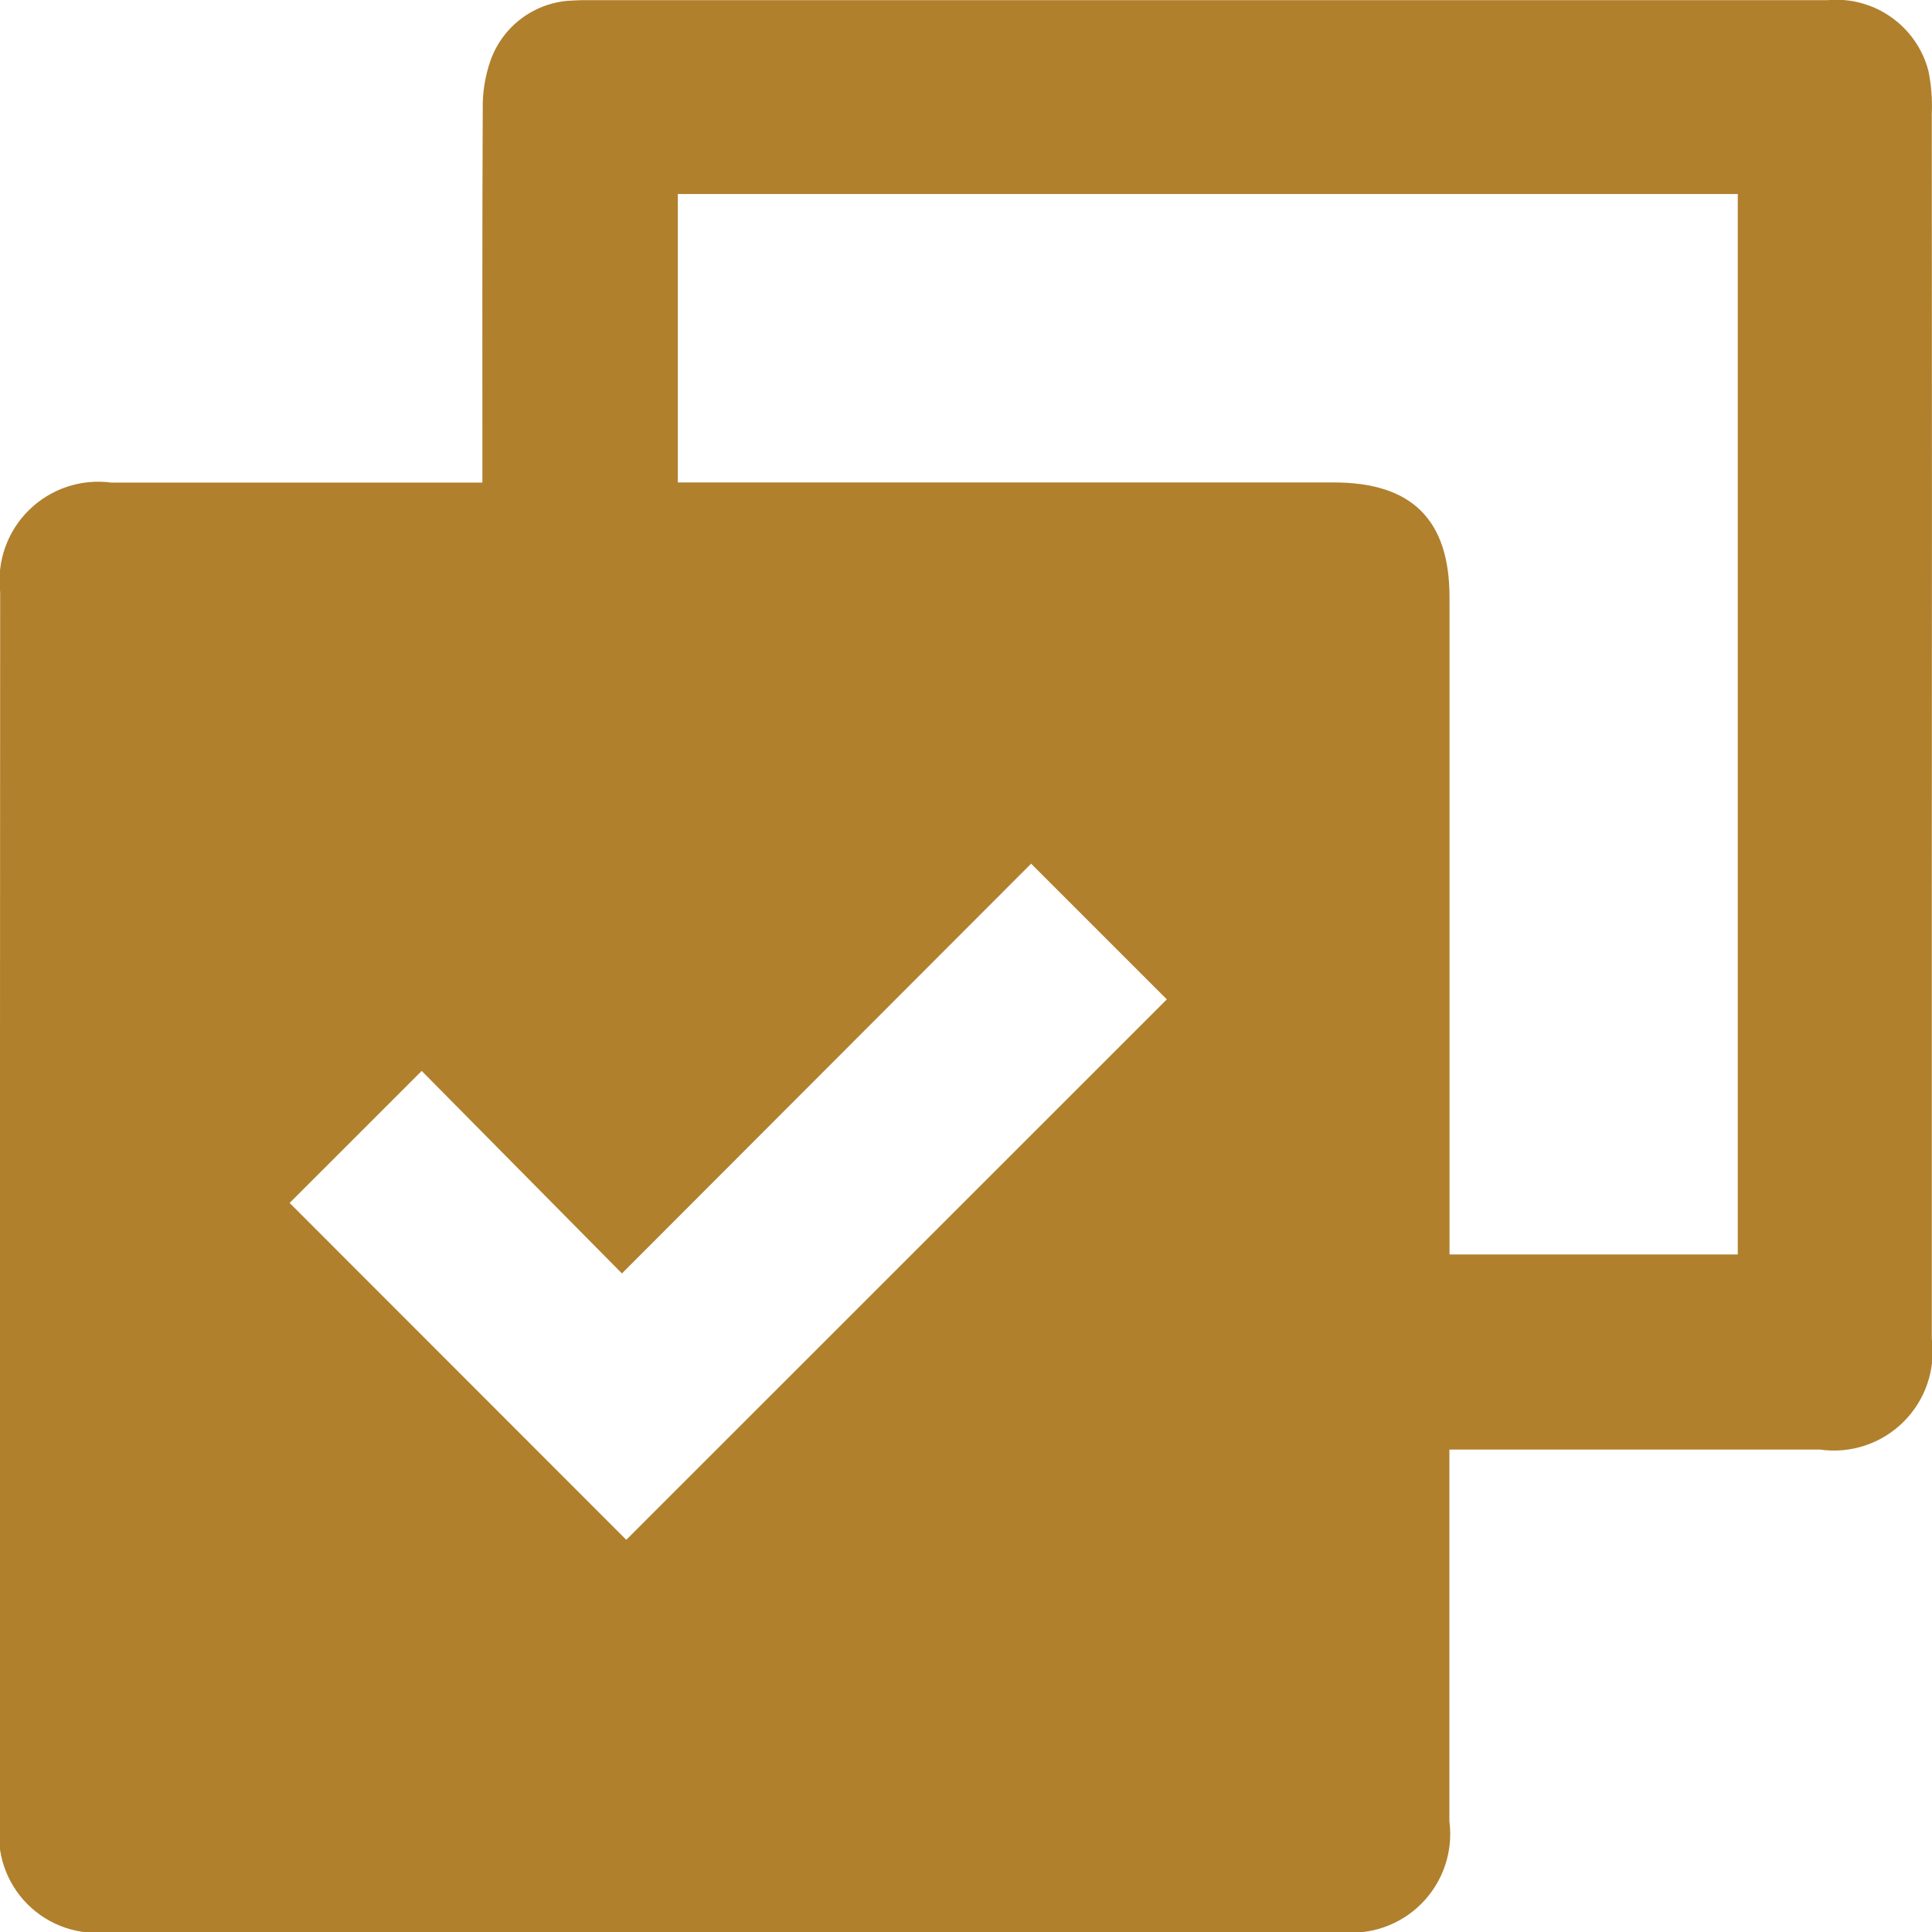
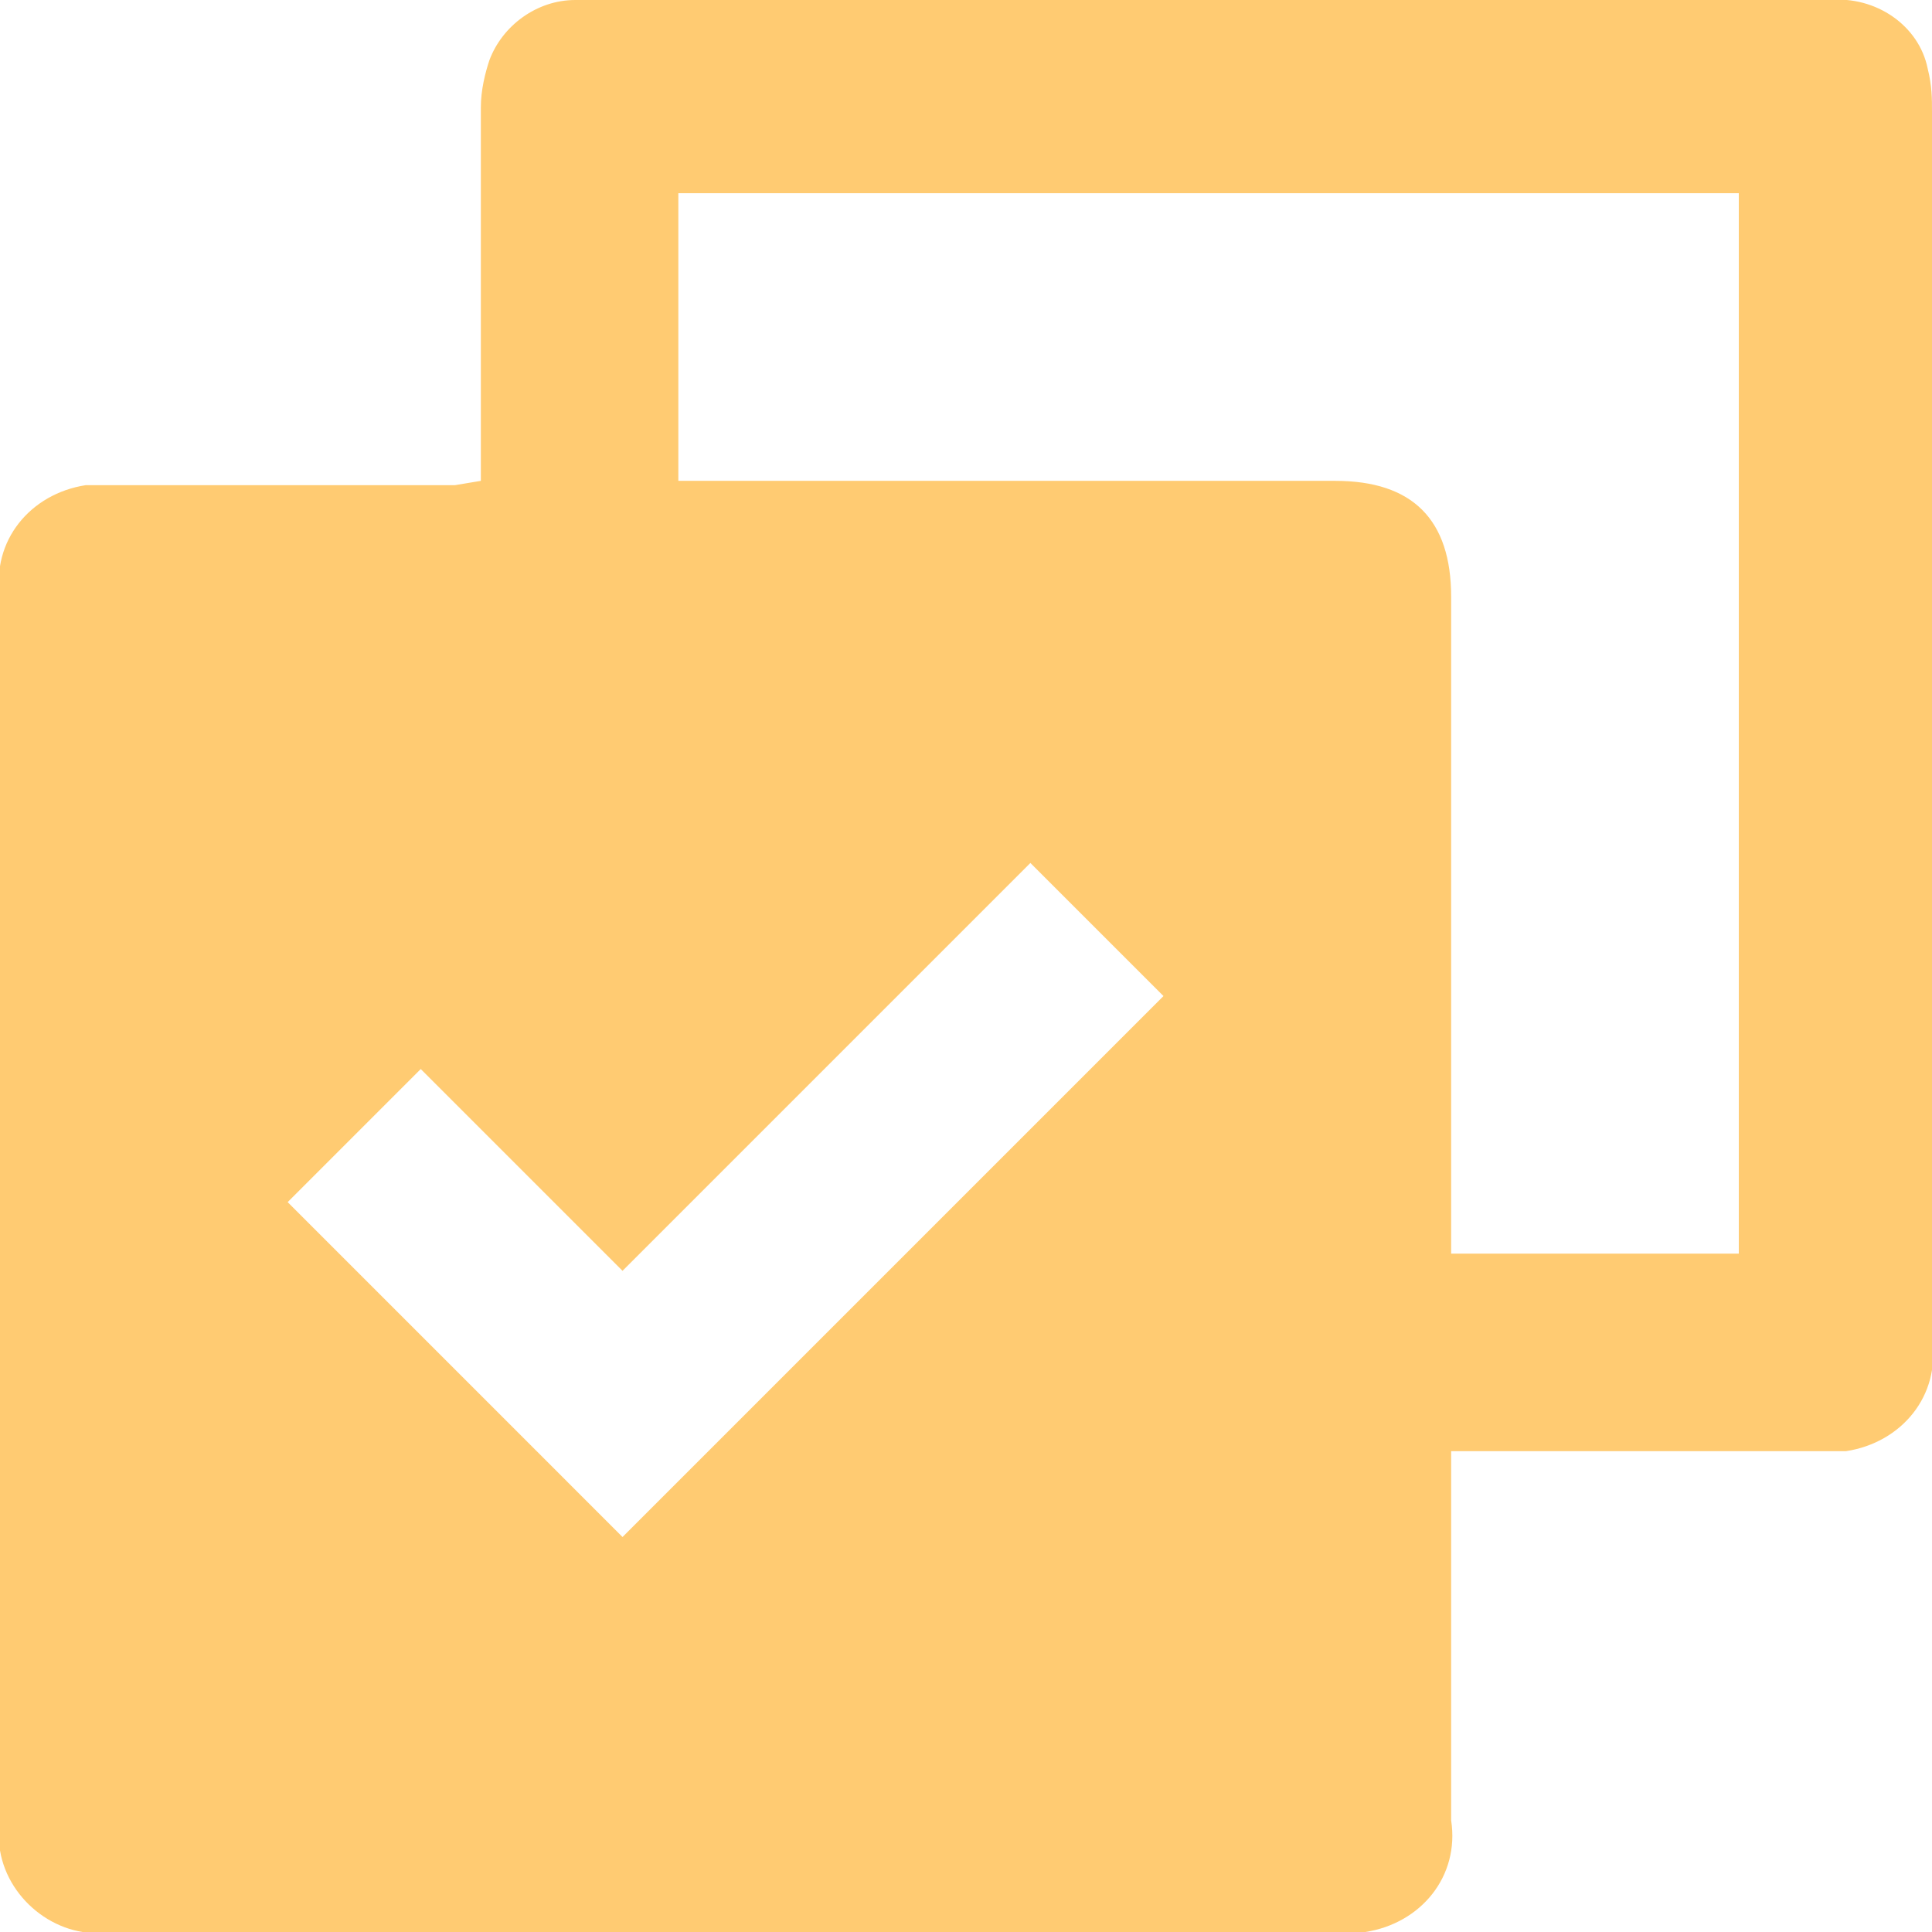
- <svg xmlns="http://www.w3.org/2000/svg" width="45" height="45" viewBox="0 0 45 45">
-   <defs>
-     <style>
-       .cls-1 {
-         fill: #b1802d;
-         fill-rule: evenodd;
-       }
-     </style>
-   </defs>
-   <path id="形狀_5" data-name="形狀 5" class="cls-1" d="M143.236,221.237c0-2.961-.006-5.826.008-8.692a3.253,3.253,0,0,1,.18-1.133,2.1,2.1,0,0,1,1.928-1.4c0.1-.008.211-0.009,0.317-0.009q14.452,0,28.907,0a2.218,2.218,0,0,1,2.341,1.649,4.064,4.064,0,0,1,.078.994q0.007,9.336,0,18.673,0,4.932,0,9.864a2.3,2.3,0,0,1-2.607,2.58q-3.957,0-7.913,0h-0.716V244.4q0,4.008,0,8.017A2.3,2.3,0,0,1,163.2,255q-14.322,0-28.643,0a2.275,2.275,0,0,1-2.56-2.565q0-14.32.007-28.642a2.3,2.3,0,0,1,2.586-2.553q3.982,0,7.965,0h0.678Zm22.526,17.982h6.714v-24.7H147.788v6.718h15.279c1.819,0,2.694.868,2.695,2.672q0,7.331,0,14.66v0.65Zm-27.016-1.2,7.841,7.846c4.208-4.207,8.437-8.436,12.591-12.588l-3.161-3.16-9.531,9.544-4.664-4.717Z" transform="translate(-132 -210)" />
+ <svg xmlns="http://www.w3.org/2000/svg" version="1.1" id="圖層_1" x="0px" y="0px" viewBox="0 0 45 45" style="enable-background:new 0 0 45 45;" xml:space="preserve">
+   <style type="text/css">
+ 	.st0{fill:#FFCB72;}
+ </style>
+   <path id="形狀_5" class="st0" d="M11.2,11.2c0-3,0-5.8,0-8.7c0-0.4,0.1-0.8,0.2-1.1C11.7,0.6,12.5,0,13.4,0c0.1,0,0.2,0,0.3,0  c9.6,0,19.3,0,28.9,0c1.1-0.1,2.1,0.6,2.3,1.6C45,2,45,2.3,45,2.6c0,6.2,0,12.4,0,18.7c0,3.3,0,6.6,0,9.9c0.2,1.3-0.7,2.4-2,2.6  c-0.2,0-0.4,0-0.6,0c-2.6,0-5.3,0-7.9,0h-0.7v0.6c0,2.7,0,5.3,0,8c0.2,1.3-0.7,2.4-2,2.6c-0.2,0-0.4,0-0.6,0c-9.5,0-19.1,0-28.6,0  c-1.2,0.2-2.4-0.7-2.6-1.9c0-0.2,0-0.4,0-0.6c0-9.5,0-19.1,0-28.6c-0.2-1.3,0.7-2.4,2-2.6c0.2,0,0.4,0,0.6,0c2.7,0,5.3,0,8,0  L11.2,11.2L11.2,11.2z M33.8,29.2h6.7V4.5H15.8v6.7h15.3c1.8,0,2.7,0.9,2.7,2.7c0,4.9,0,9.8,0,14.7L33.8,29.2L33.8,29.2z M6.7,28  l7.8,7.8c4.2-4.2,8.4-8.4,12.6-12.6L24,20.1l-9.5,9.5l-4.7-4.7L6.7,28z" />
</svg>
